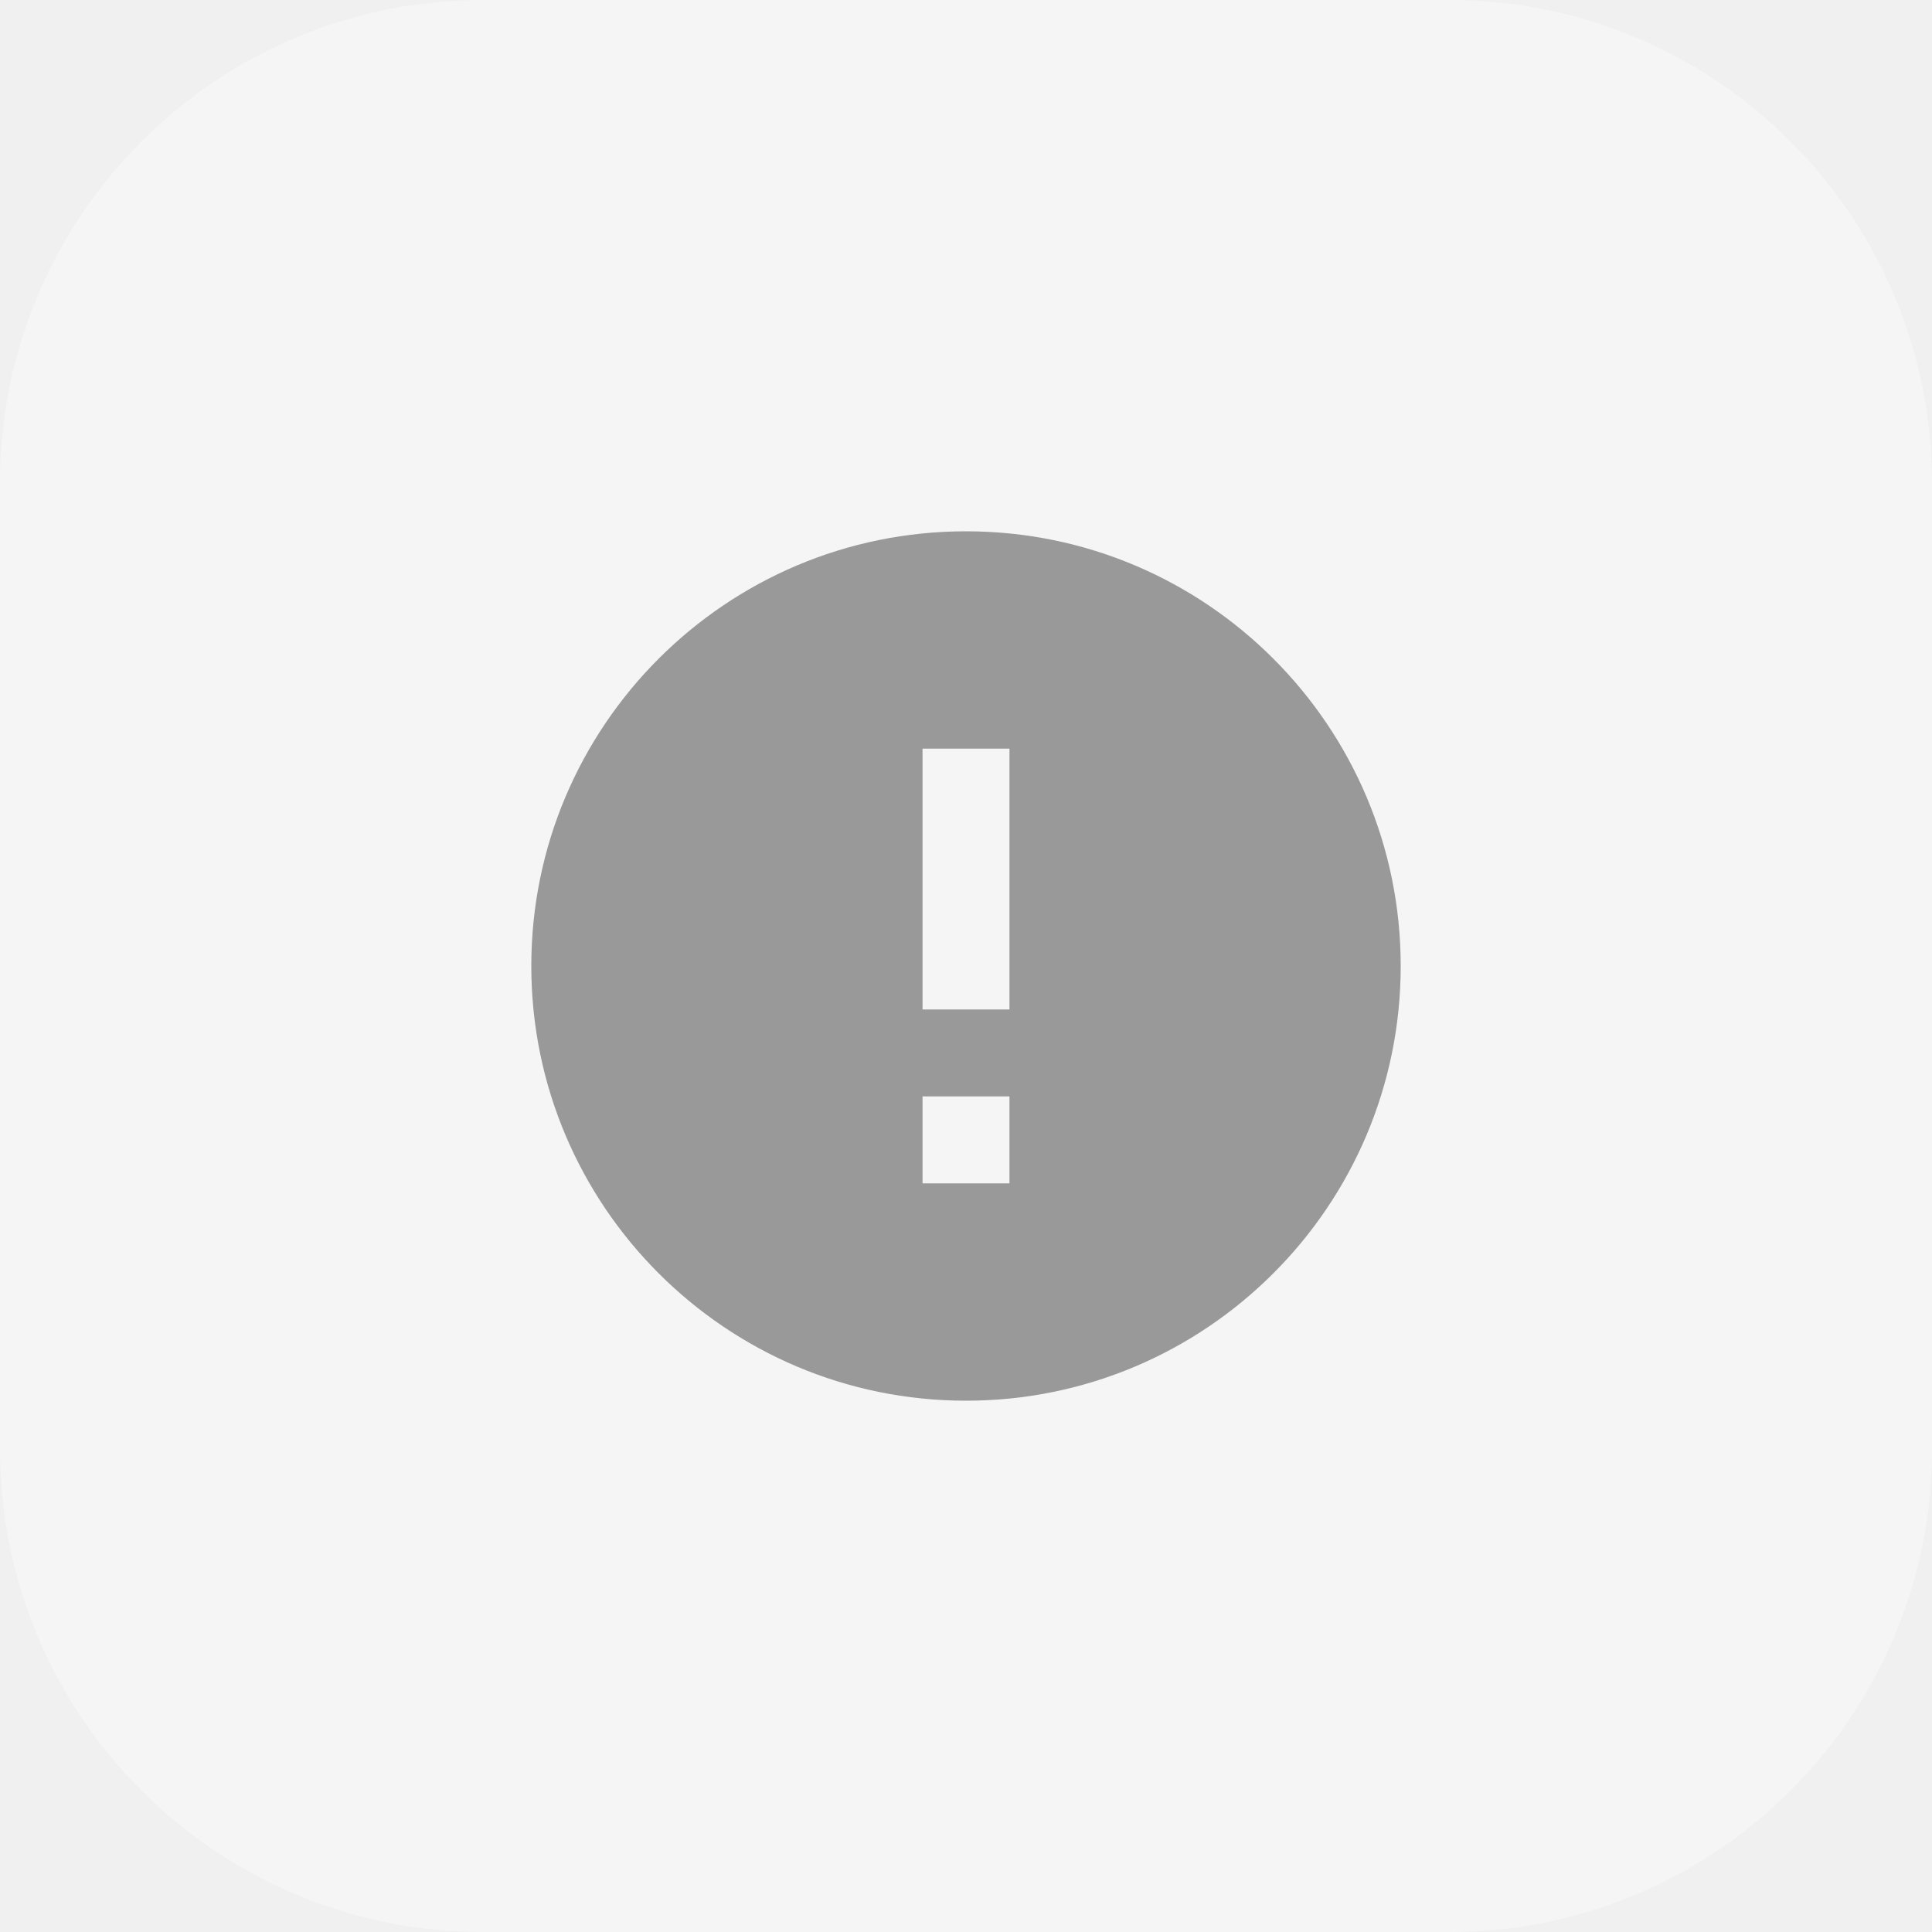
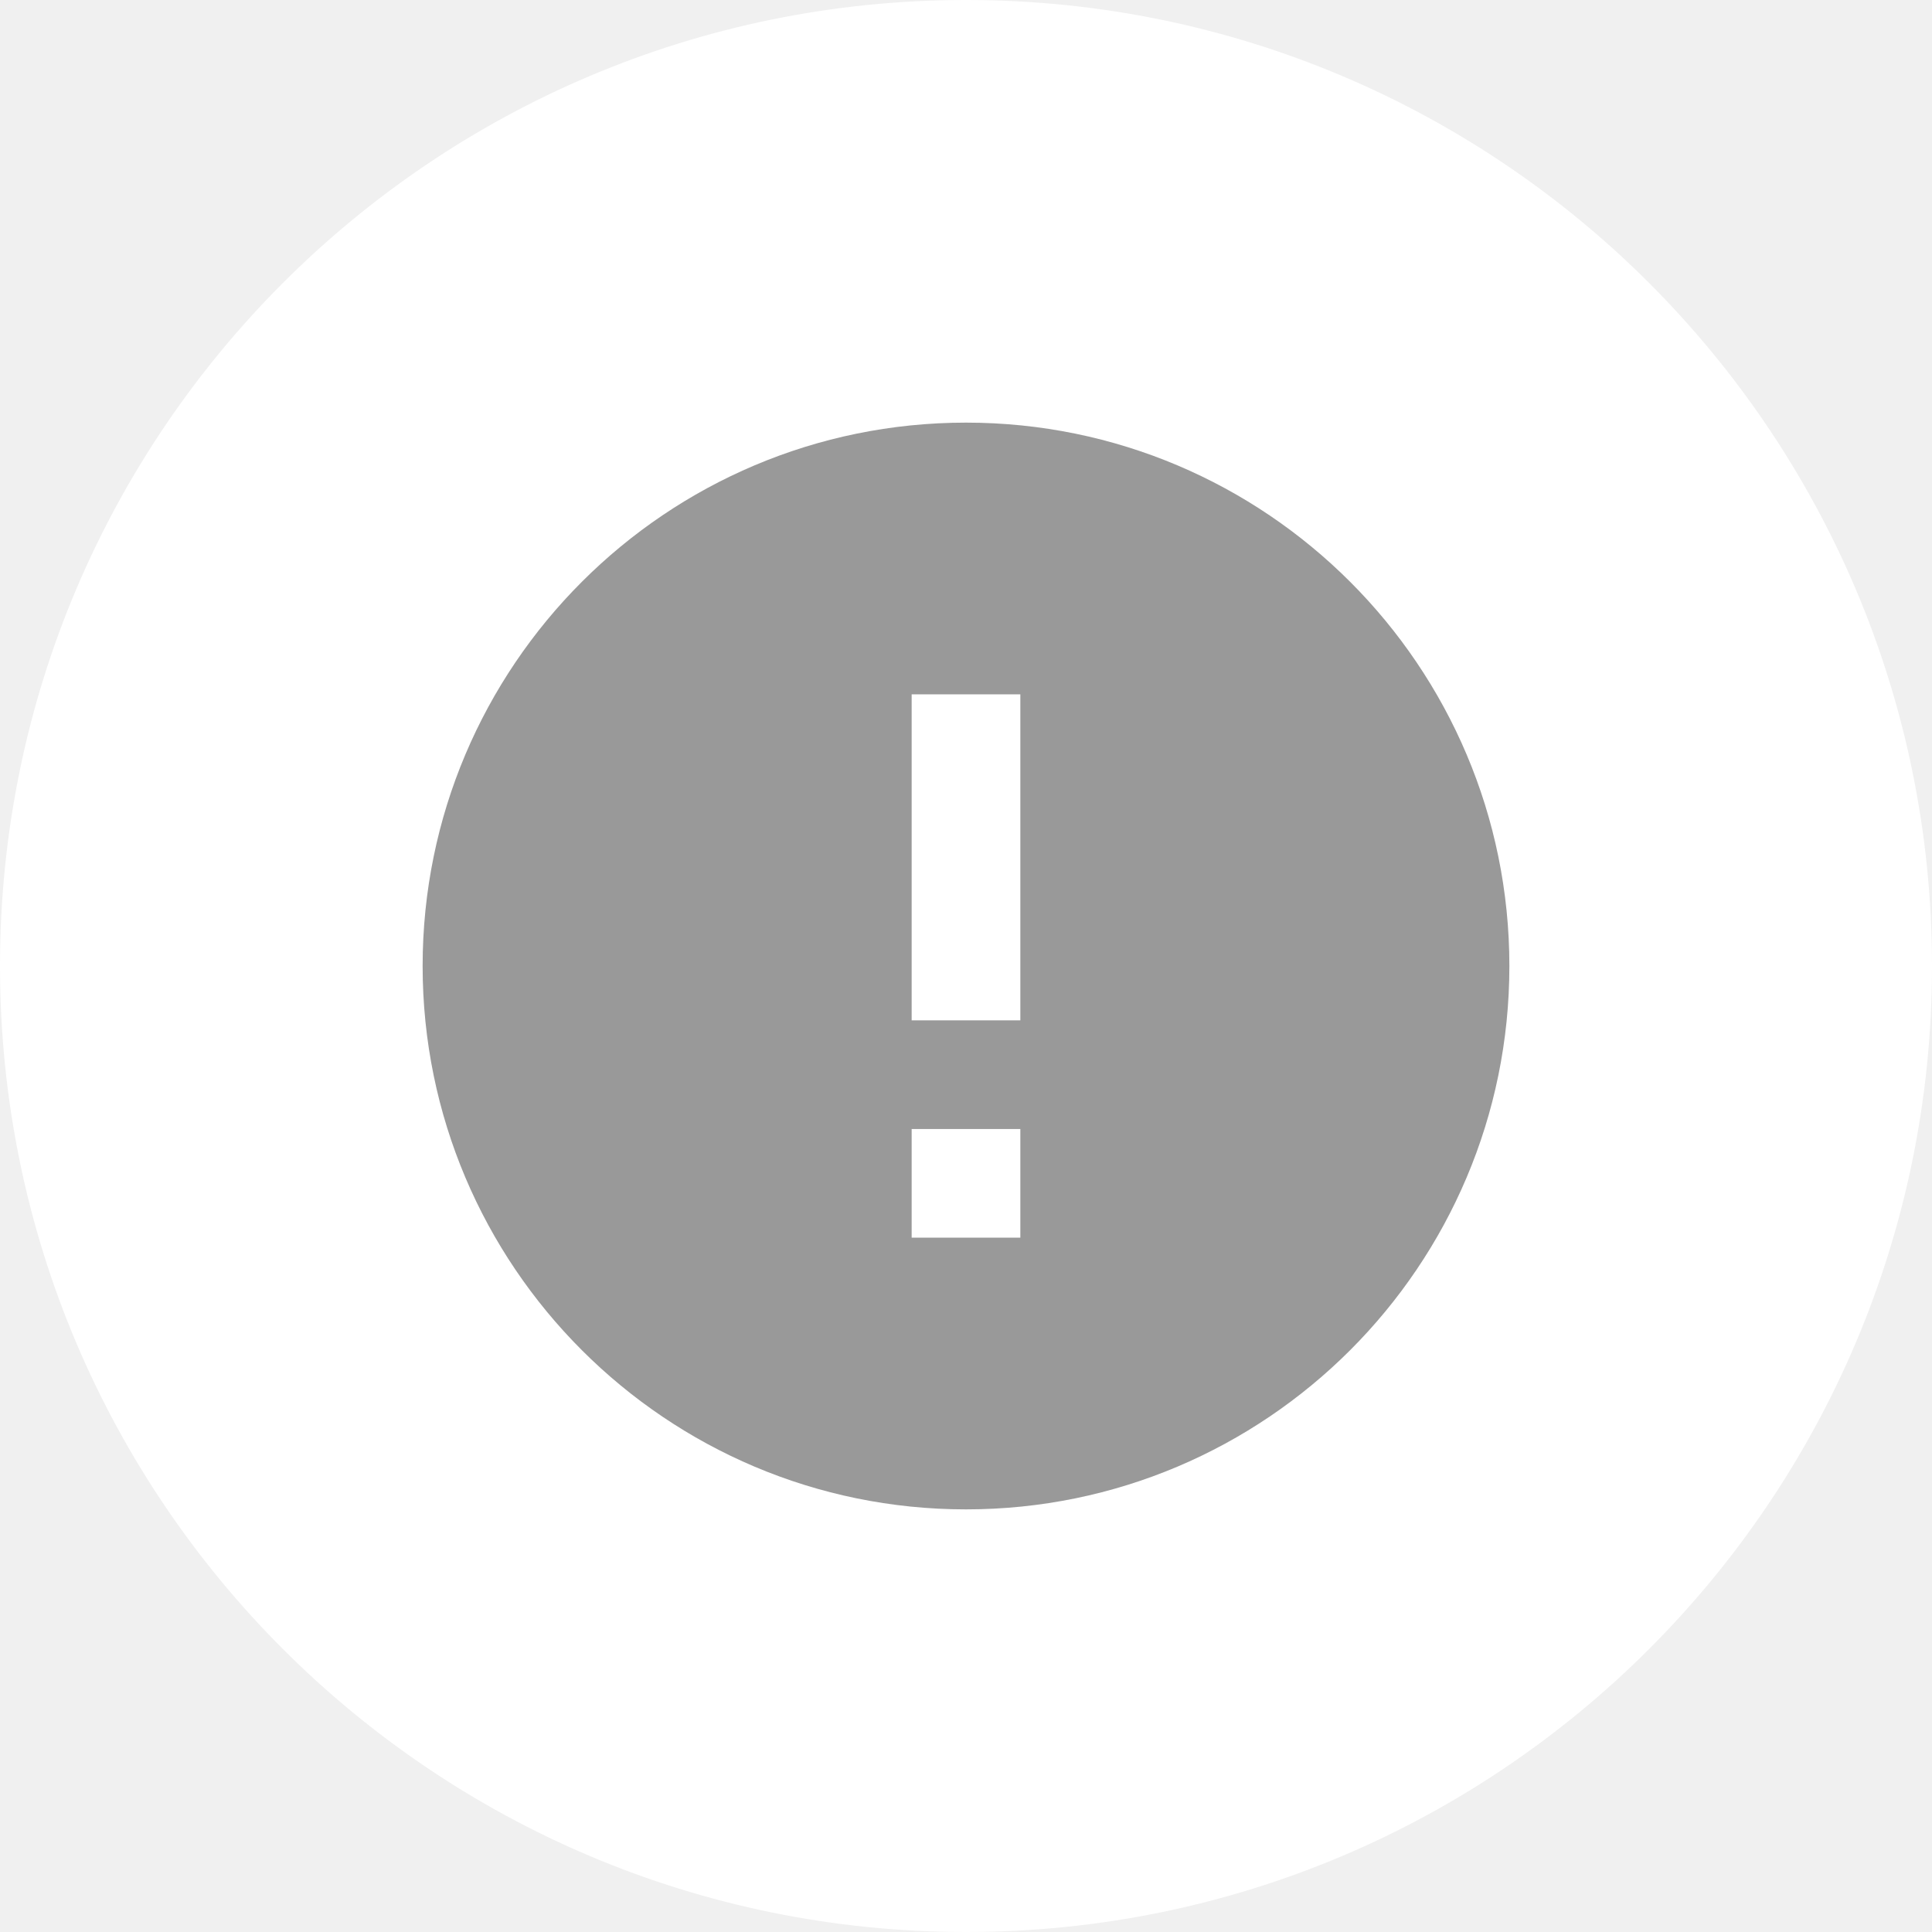
- <svg xmlns="http://www.w3.org/2000/svg" width="40" height="40" viewBox="0 0 40 40" fill="none">
-   <rect width="40" height="40" rx="10" fill="#F5F5F5" />
-   <g clip-path="url(#clip0_106_32911)">
-     <path d="M20 11C15.032 11 11 15.032 11 20C11 24.968 15.032 29 20 29C24.968 29 29 24.968 29 20C29 15.032 24.968 11 20 11ZM20.9 24.5H19.1V22.7H20.9V24.5ZM20.9 20.9H19.1V15.5H20.9V20.9Z" fill="#999999" />
-   </g>
-   <defs>
-     <clipPath id="clip0_106_32911">
-       <rect width="24" height="24" fill="white" transform="translate(8 8)" />
-     </clipPath>
-   </defs>
+ <svg xmlns="http://www.w3.org/2000/svg" width="32" height="32" viewBox="0 0 32 32" fill="none">
+   <rect width="32" height="32" rx="16" fill="white" />
+   <path d="M16 7C11.032 7 7 11.032 7 16C7 20.968 11.032 25 16 25C20.968 25 25 20.968 25 16C25 11.032 20.968 7 16 7ZM16.9 20.5H15.1V18.7H16.9V20.5ZM16.9 16.9H15.1V11.5H16.9V16.9Z" fill="#999999" />
</svg>
